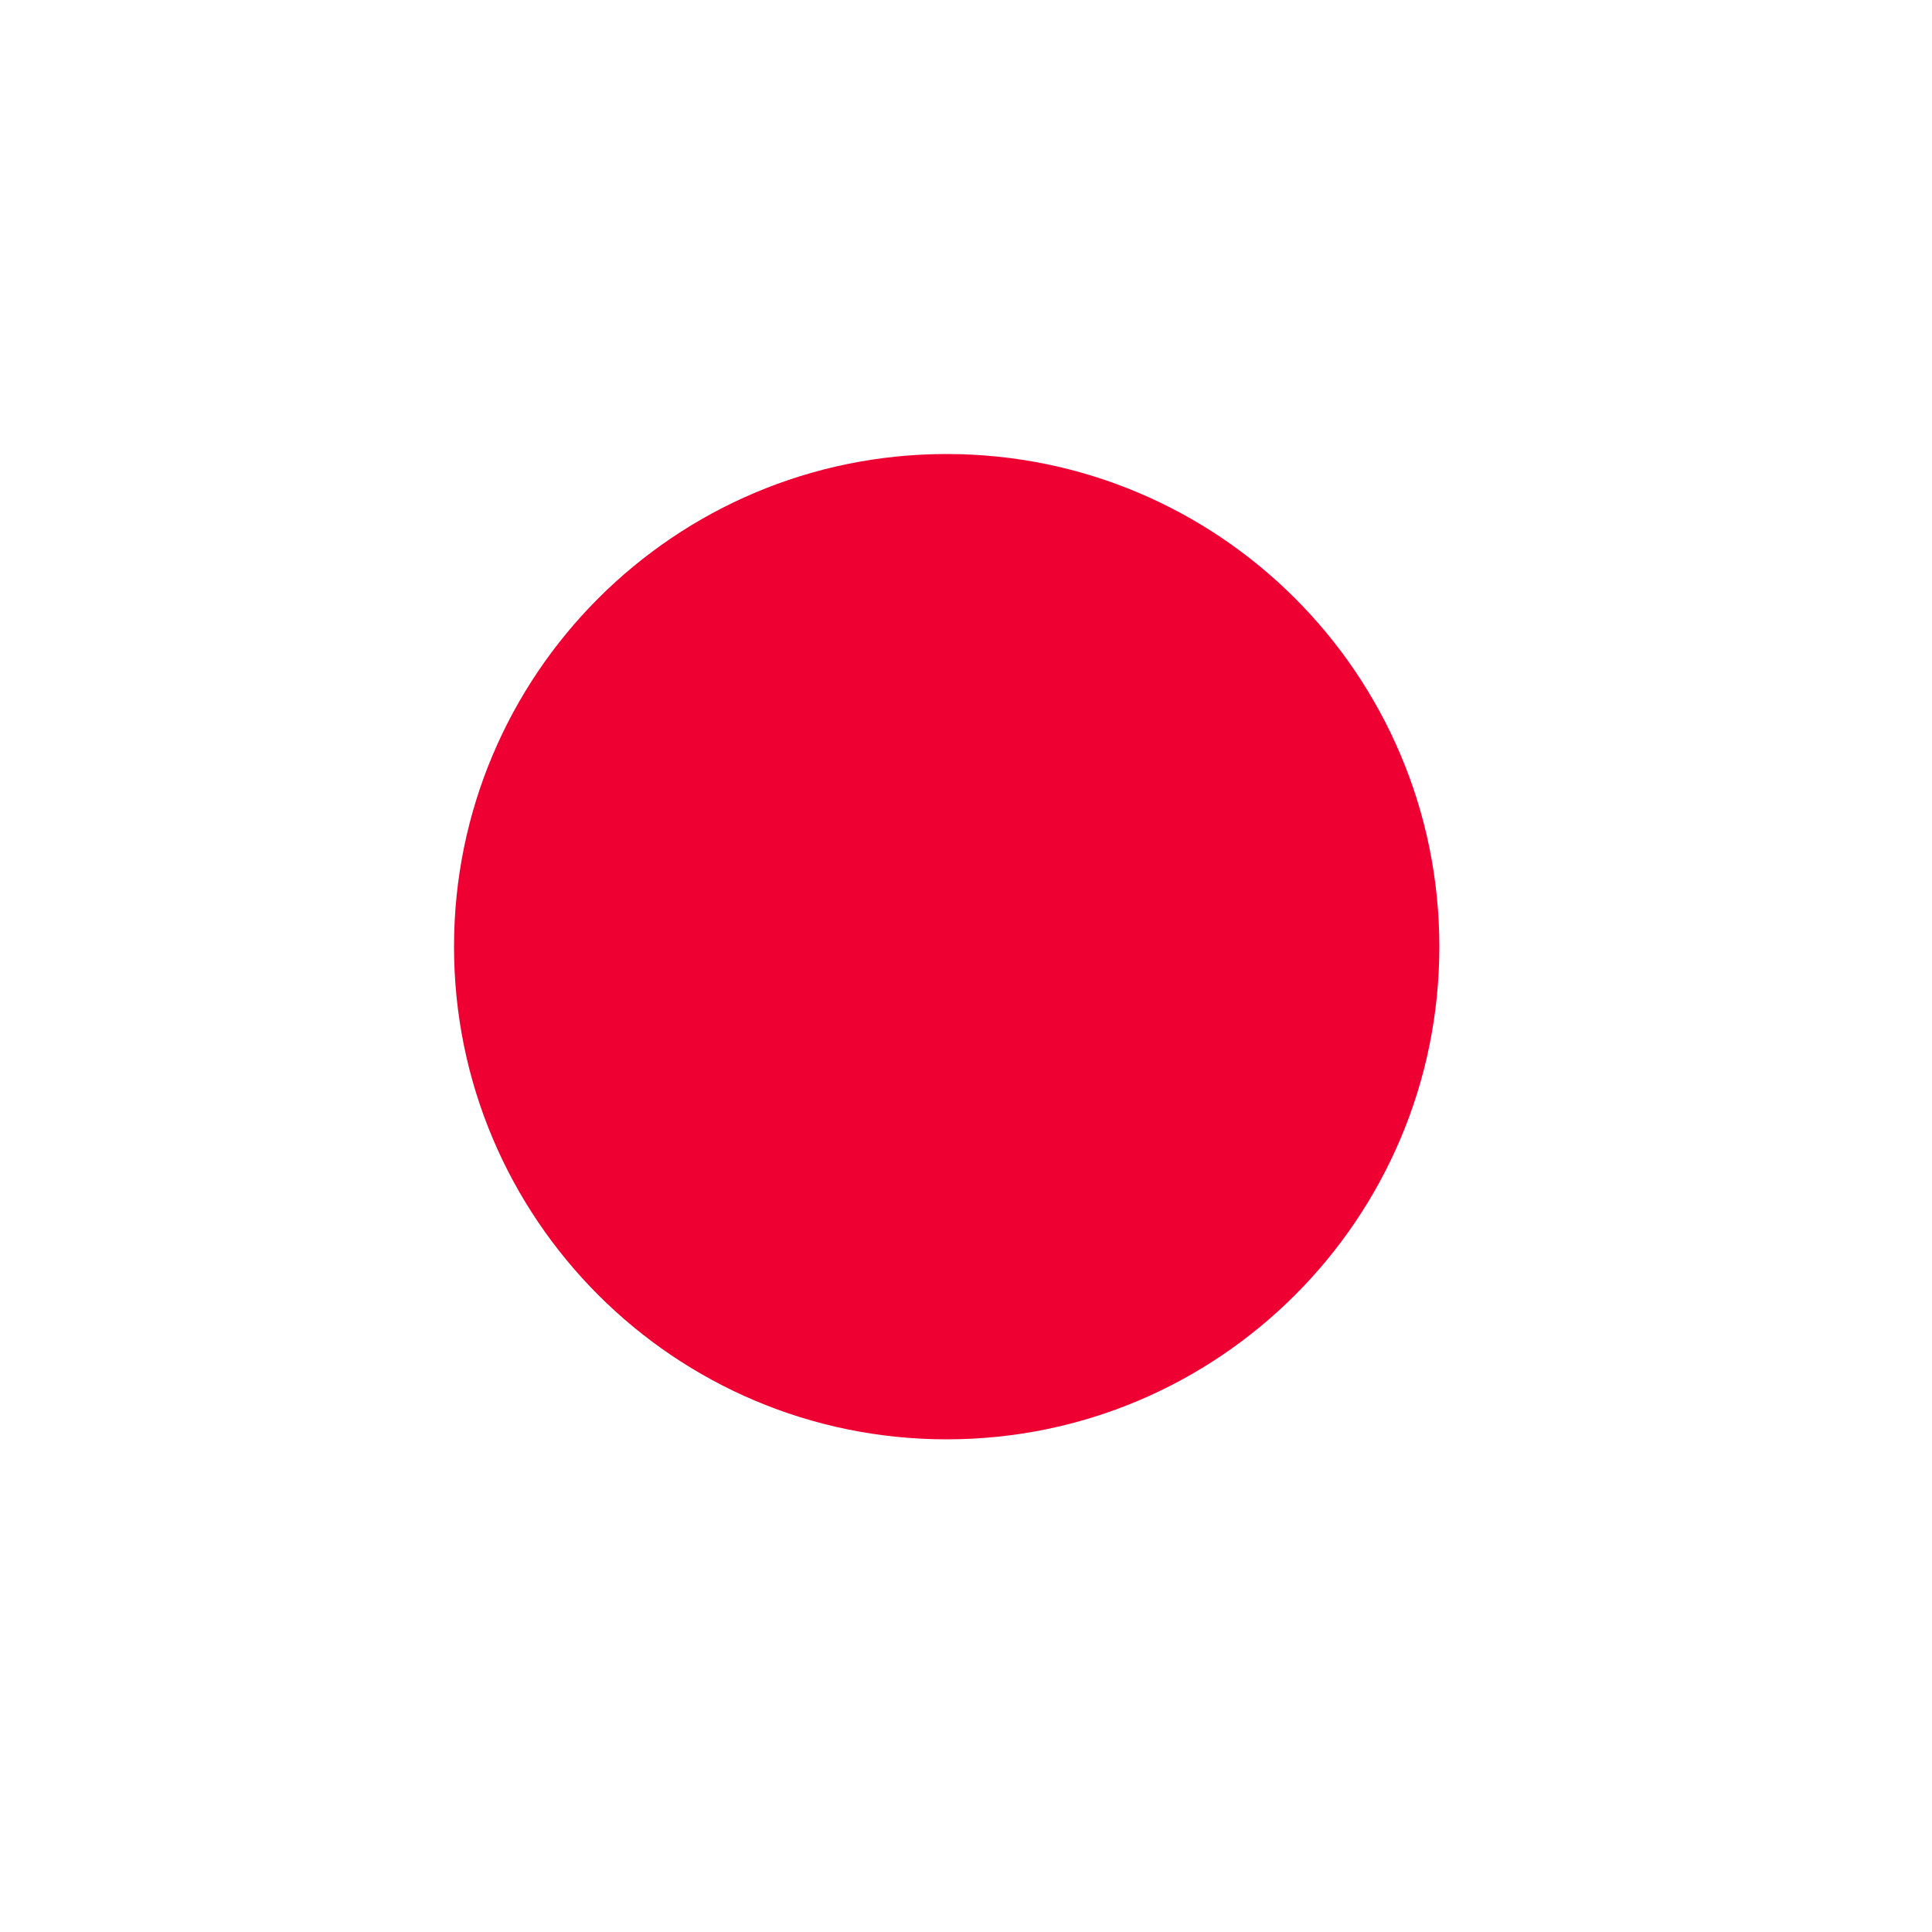
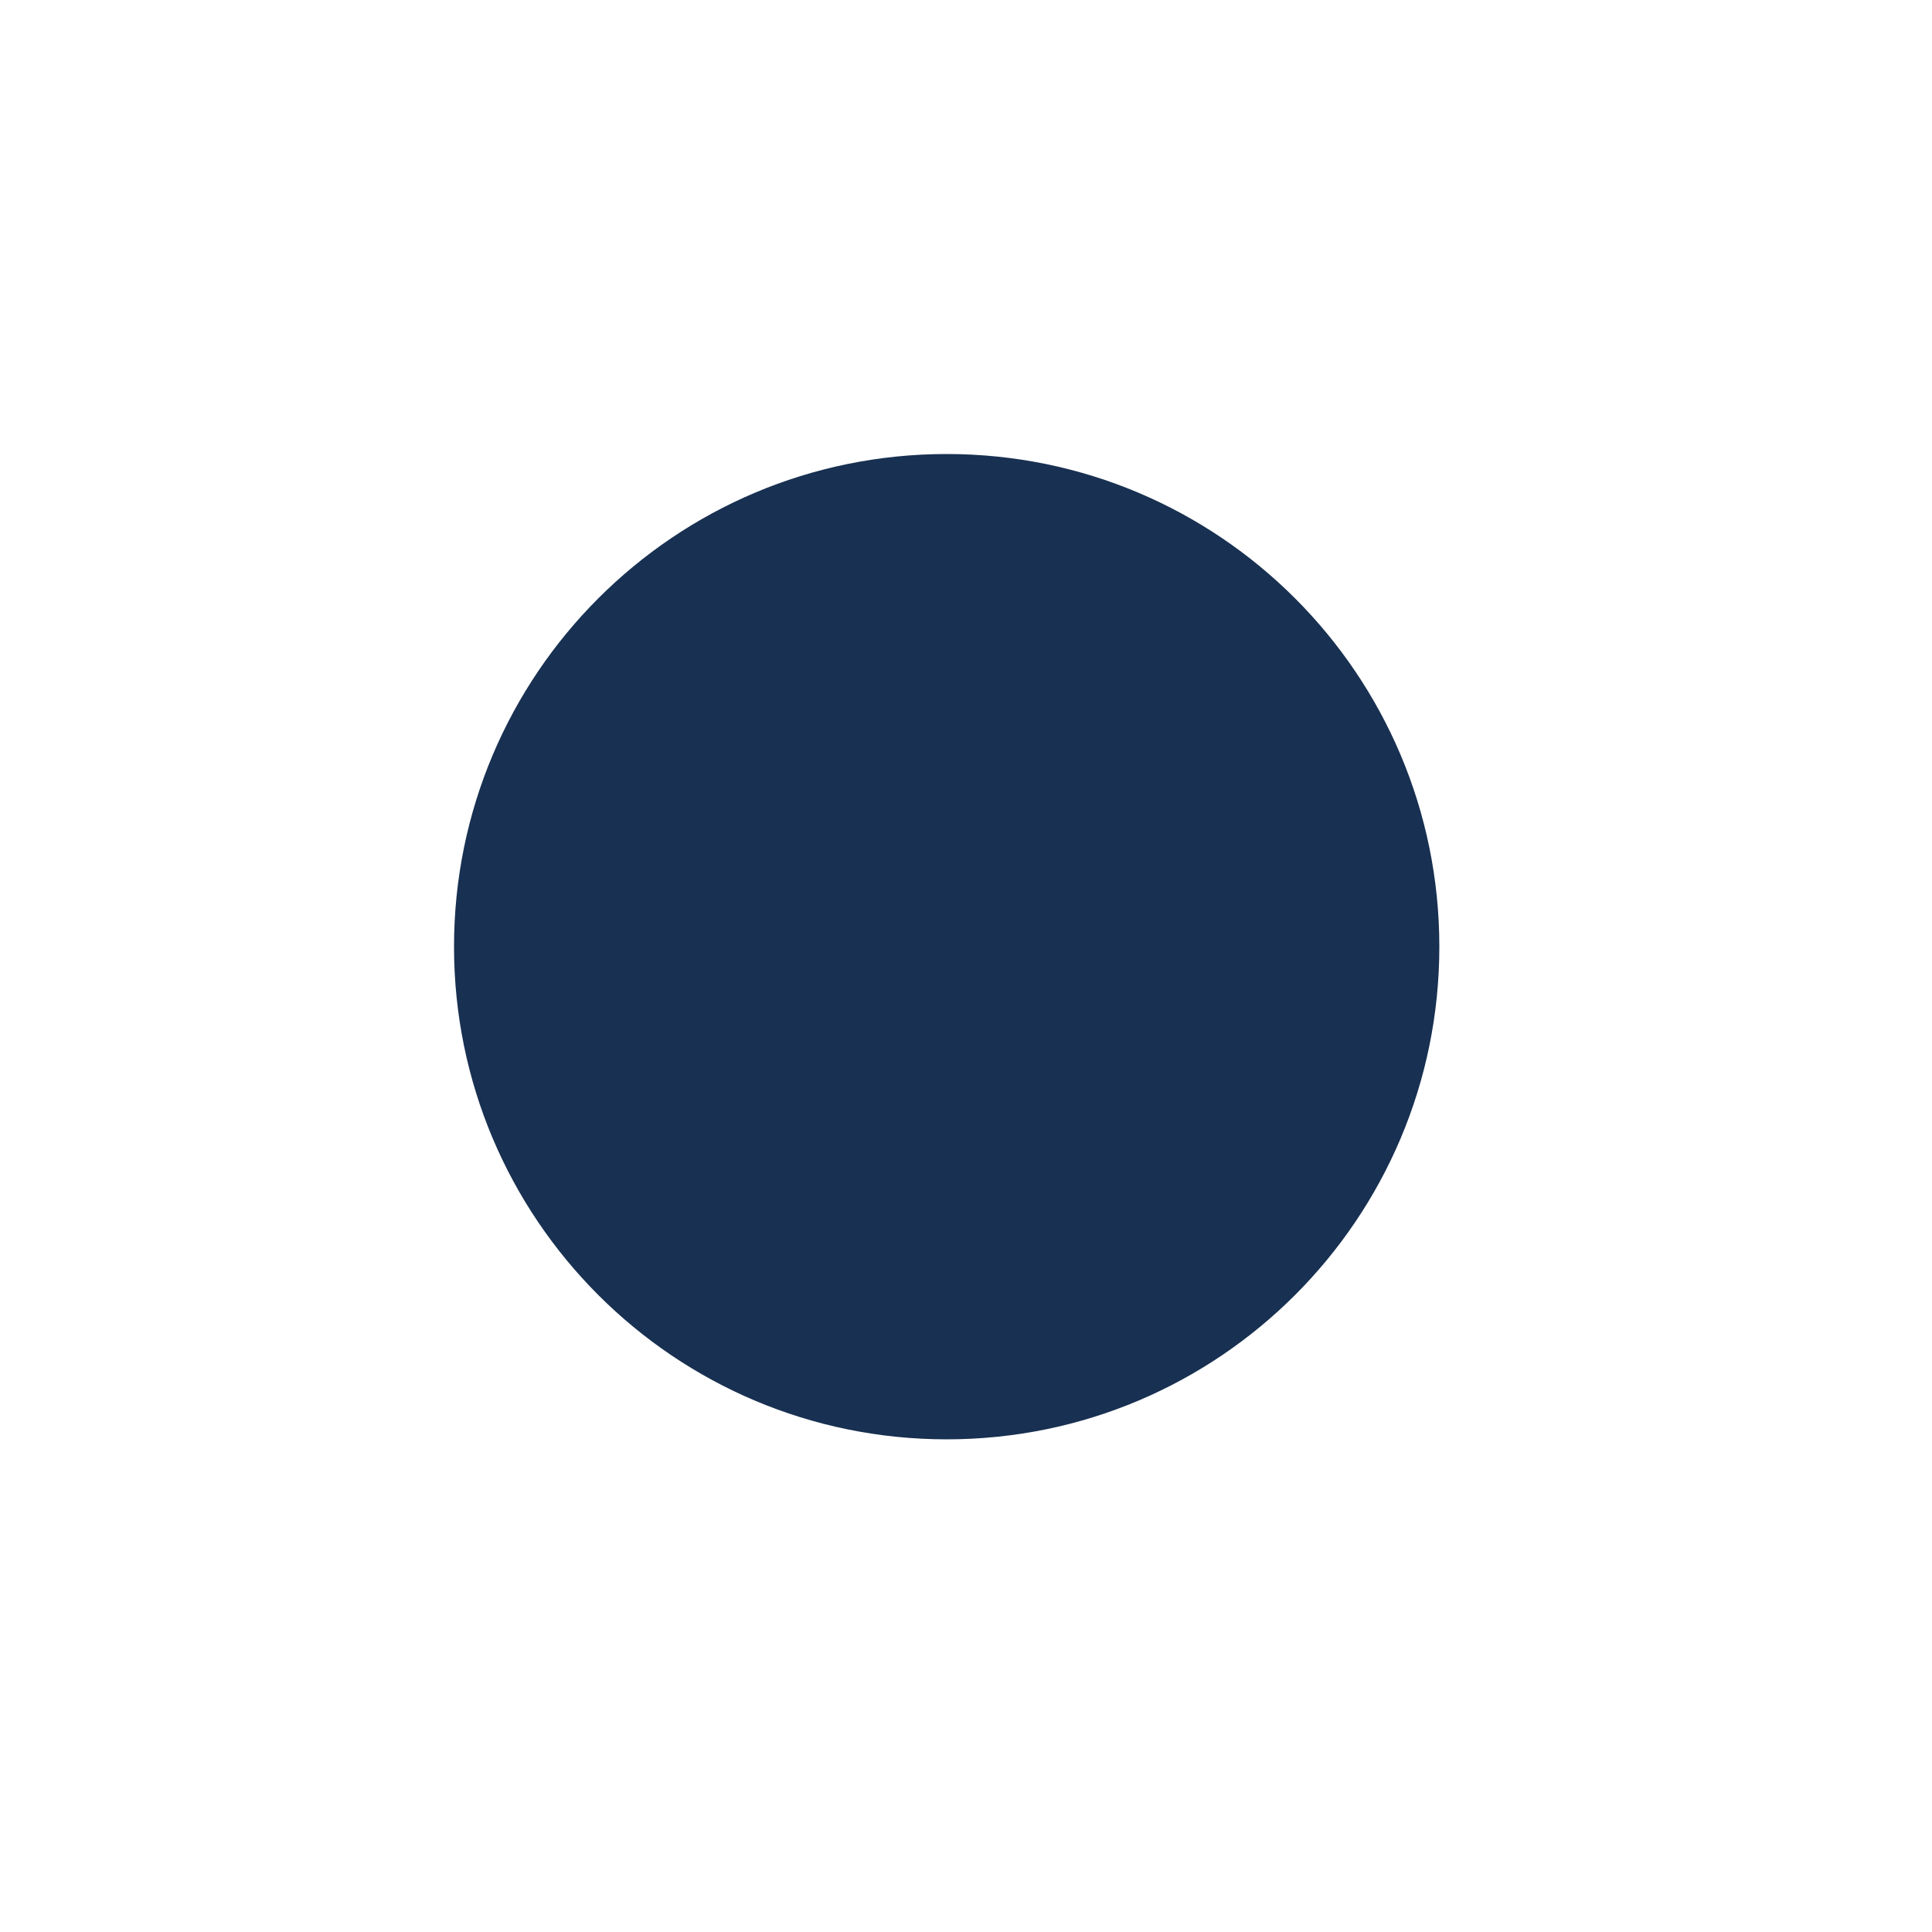
<svg xmlns="http://www.w3.org/2000/svg" width="100" height="100" viewBox="0 0 100 100" fill="none">
-   <path d="M49 74.5C63.083 74.5 74.5 63.083 74.5 49C74.5 34.917 63.083 23.5 49 23.5C34.917 23.5 23.5 34.917 23.5 49C23.5 63.083 34.917 74.5 49 74.5Z" fill="#EE0033" />
+   <path d="M49 74.5C63.083 74.5 74.5 63.083 74.5 49C74.5 34.917 63.083 23.5 49 23.5C34.917 23.5 23.5 34.917 23.5 49C23.5 63.083 34.917 74.5 49 74.5Z" fill="#183051" />
</svg>
